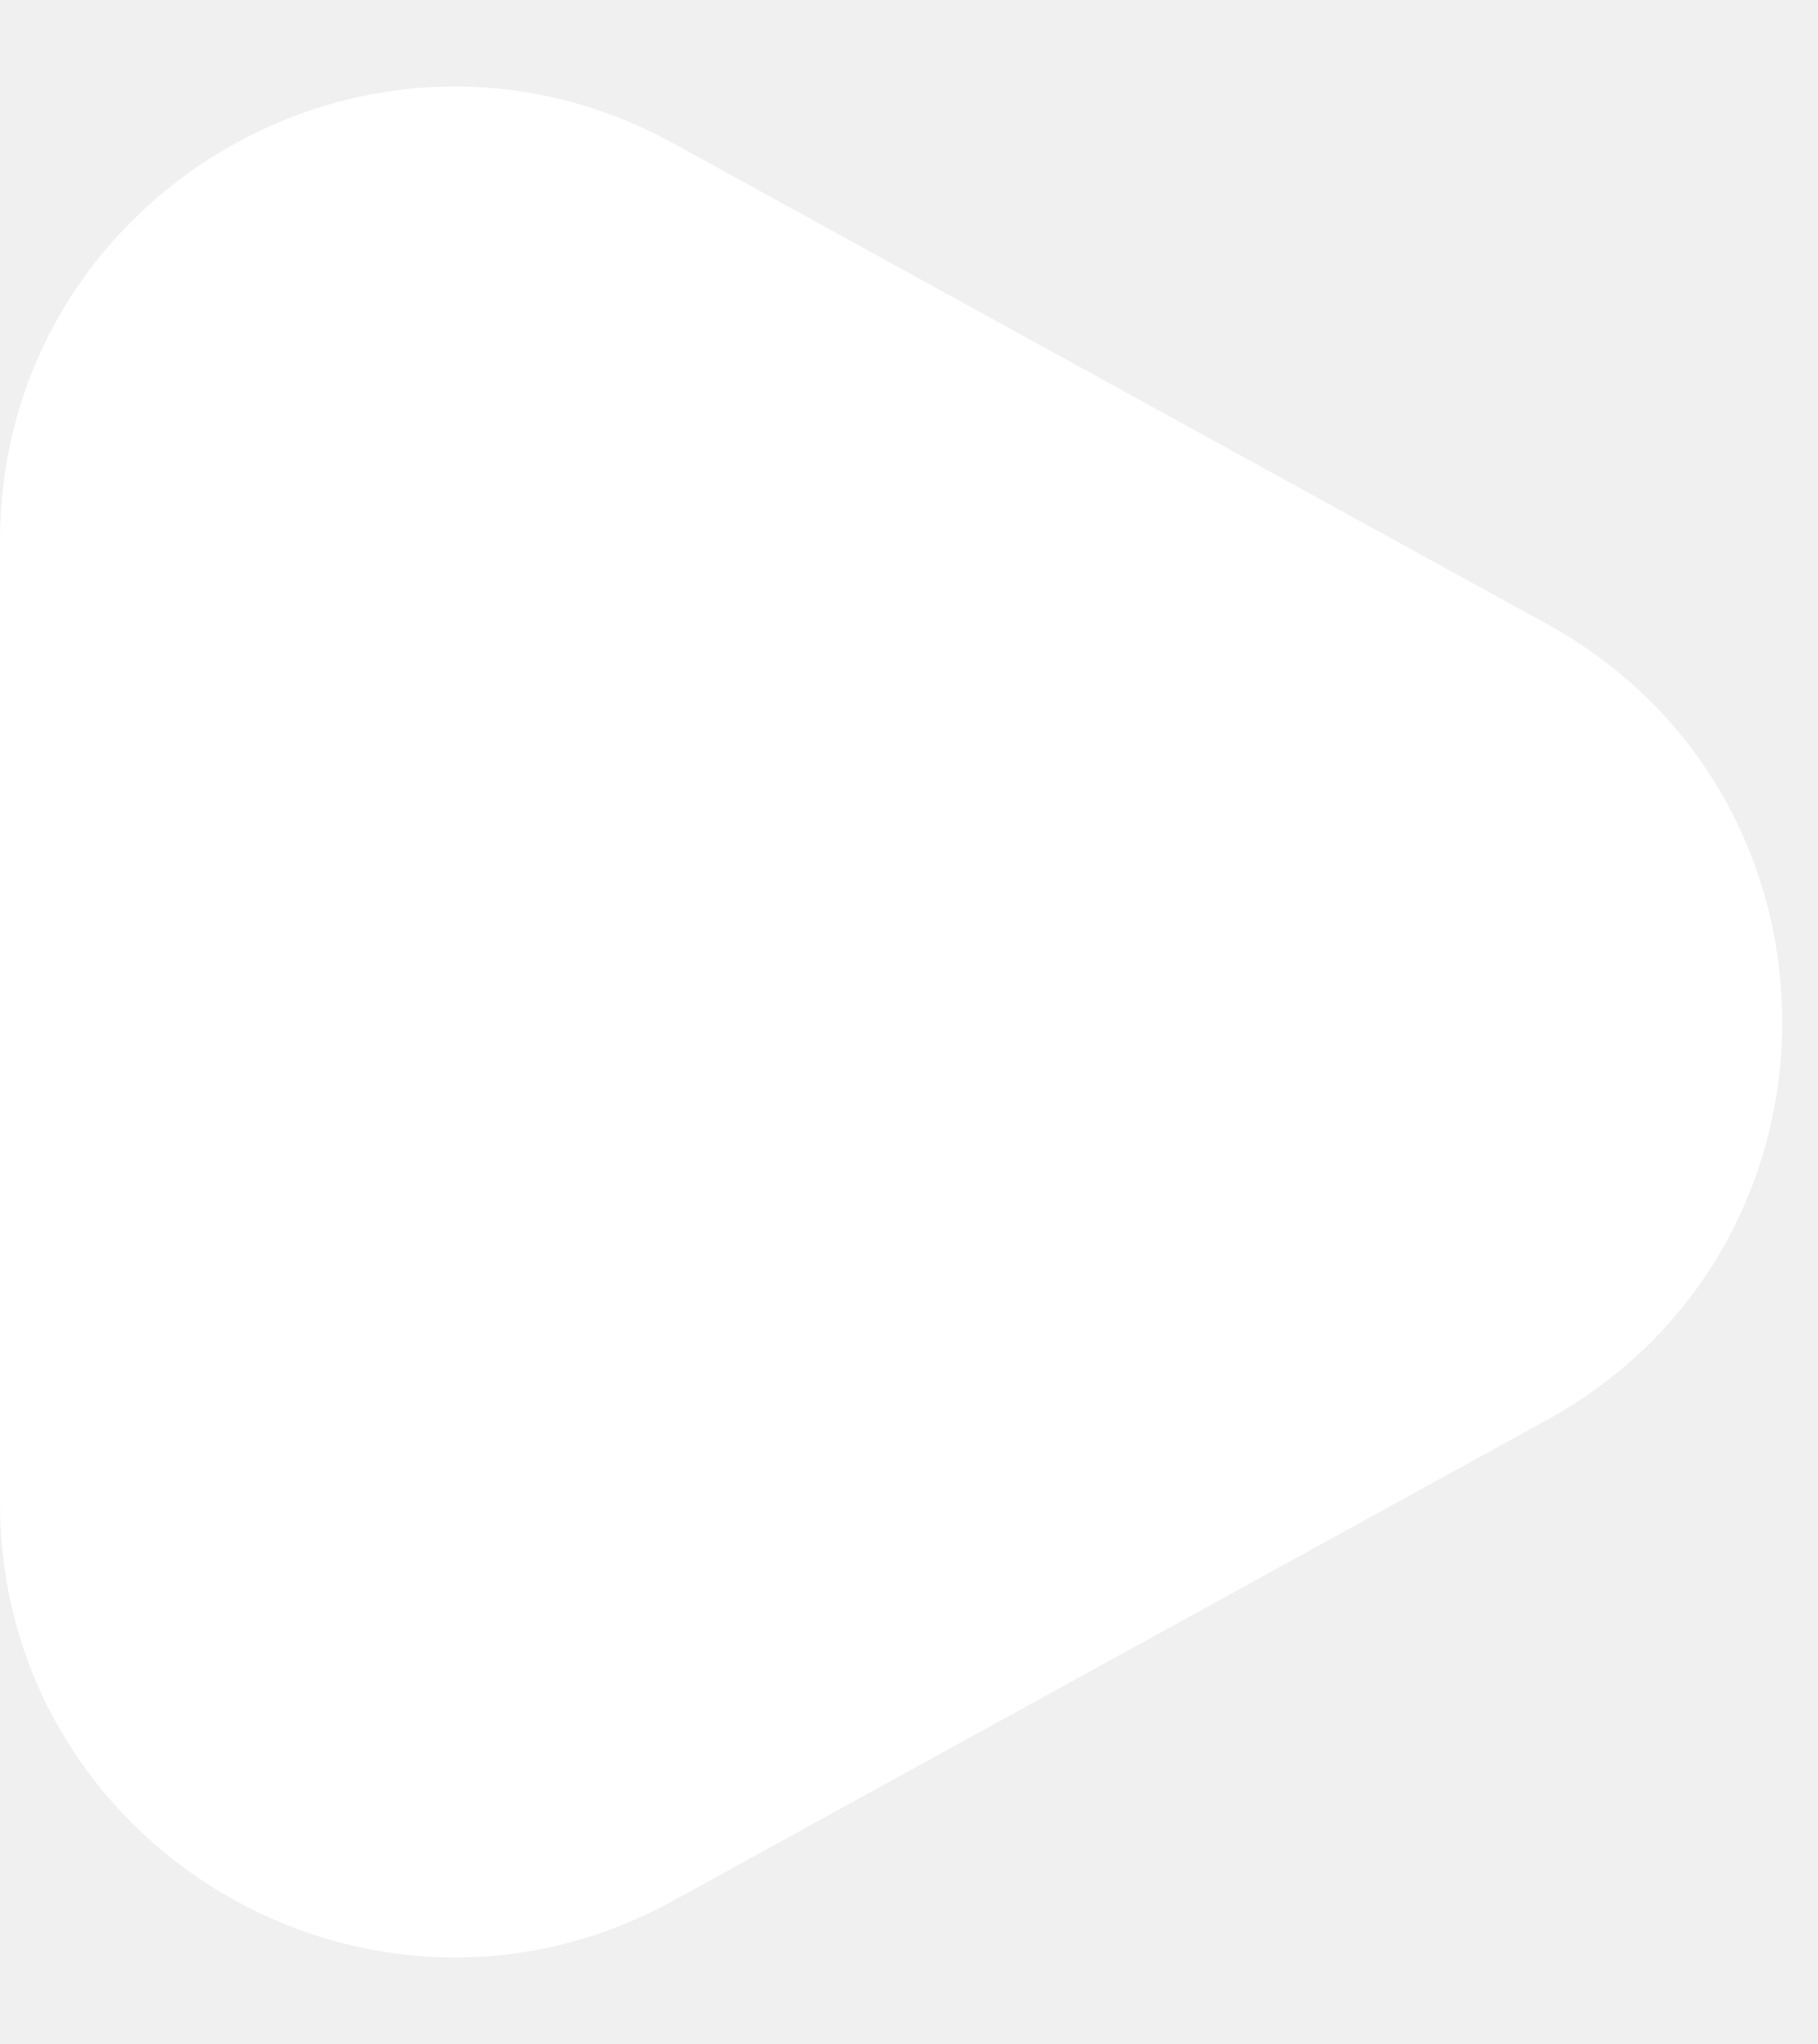
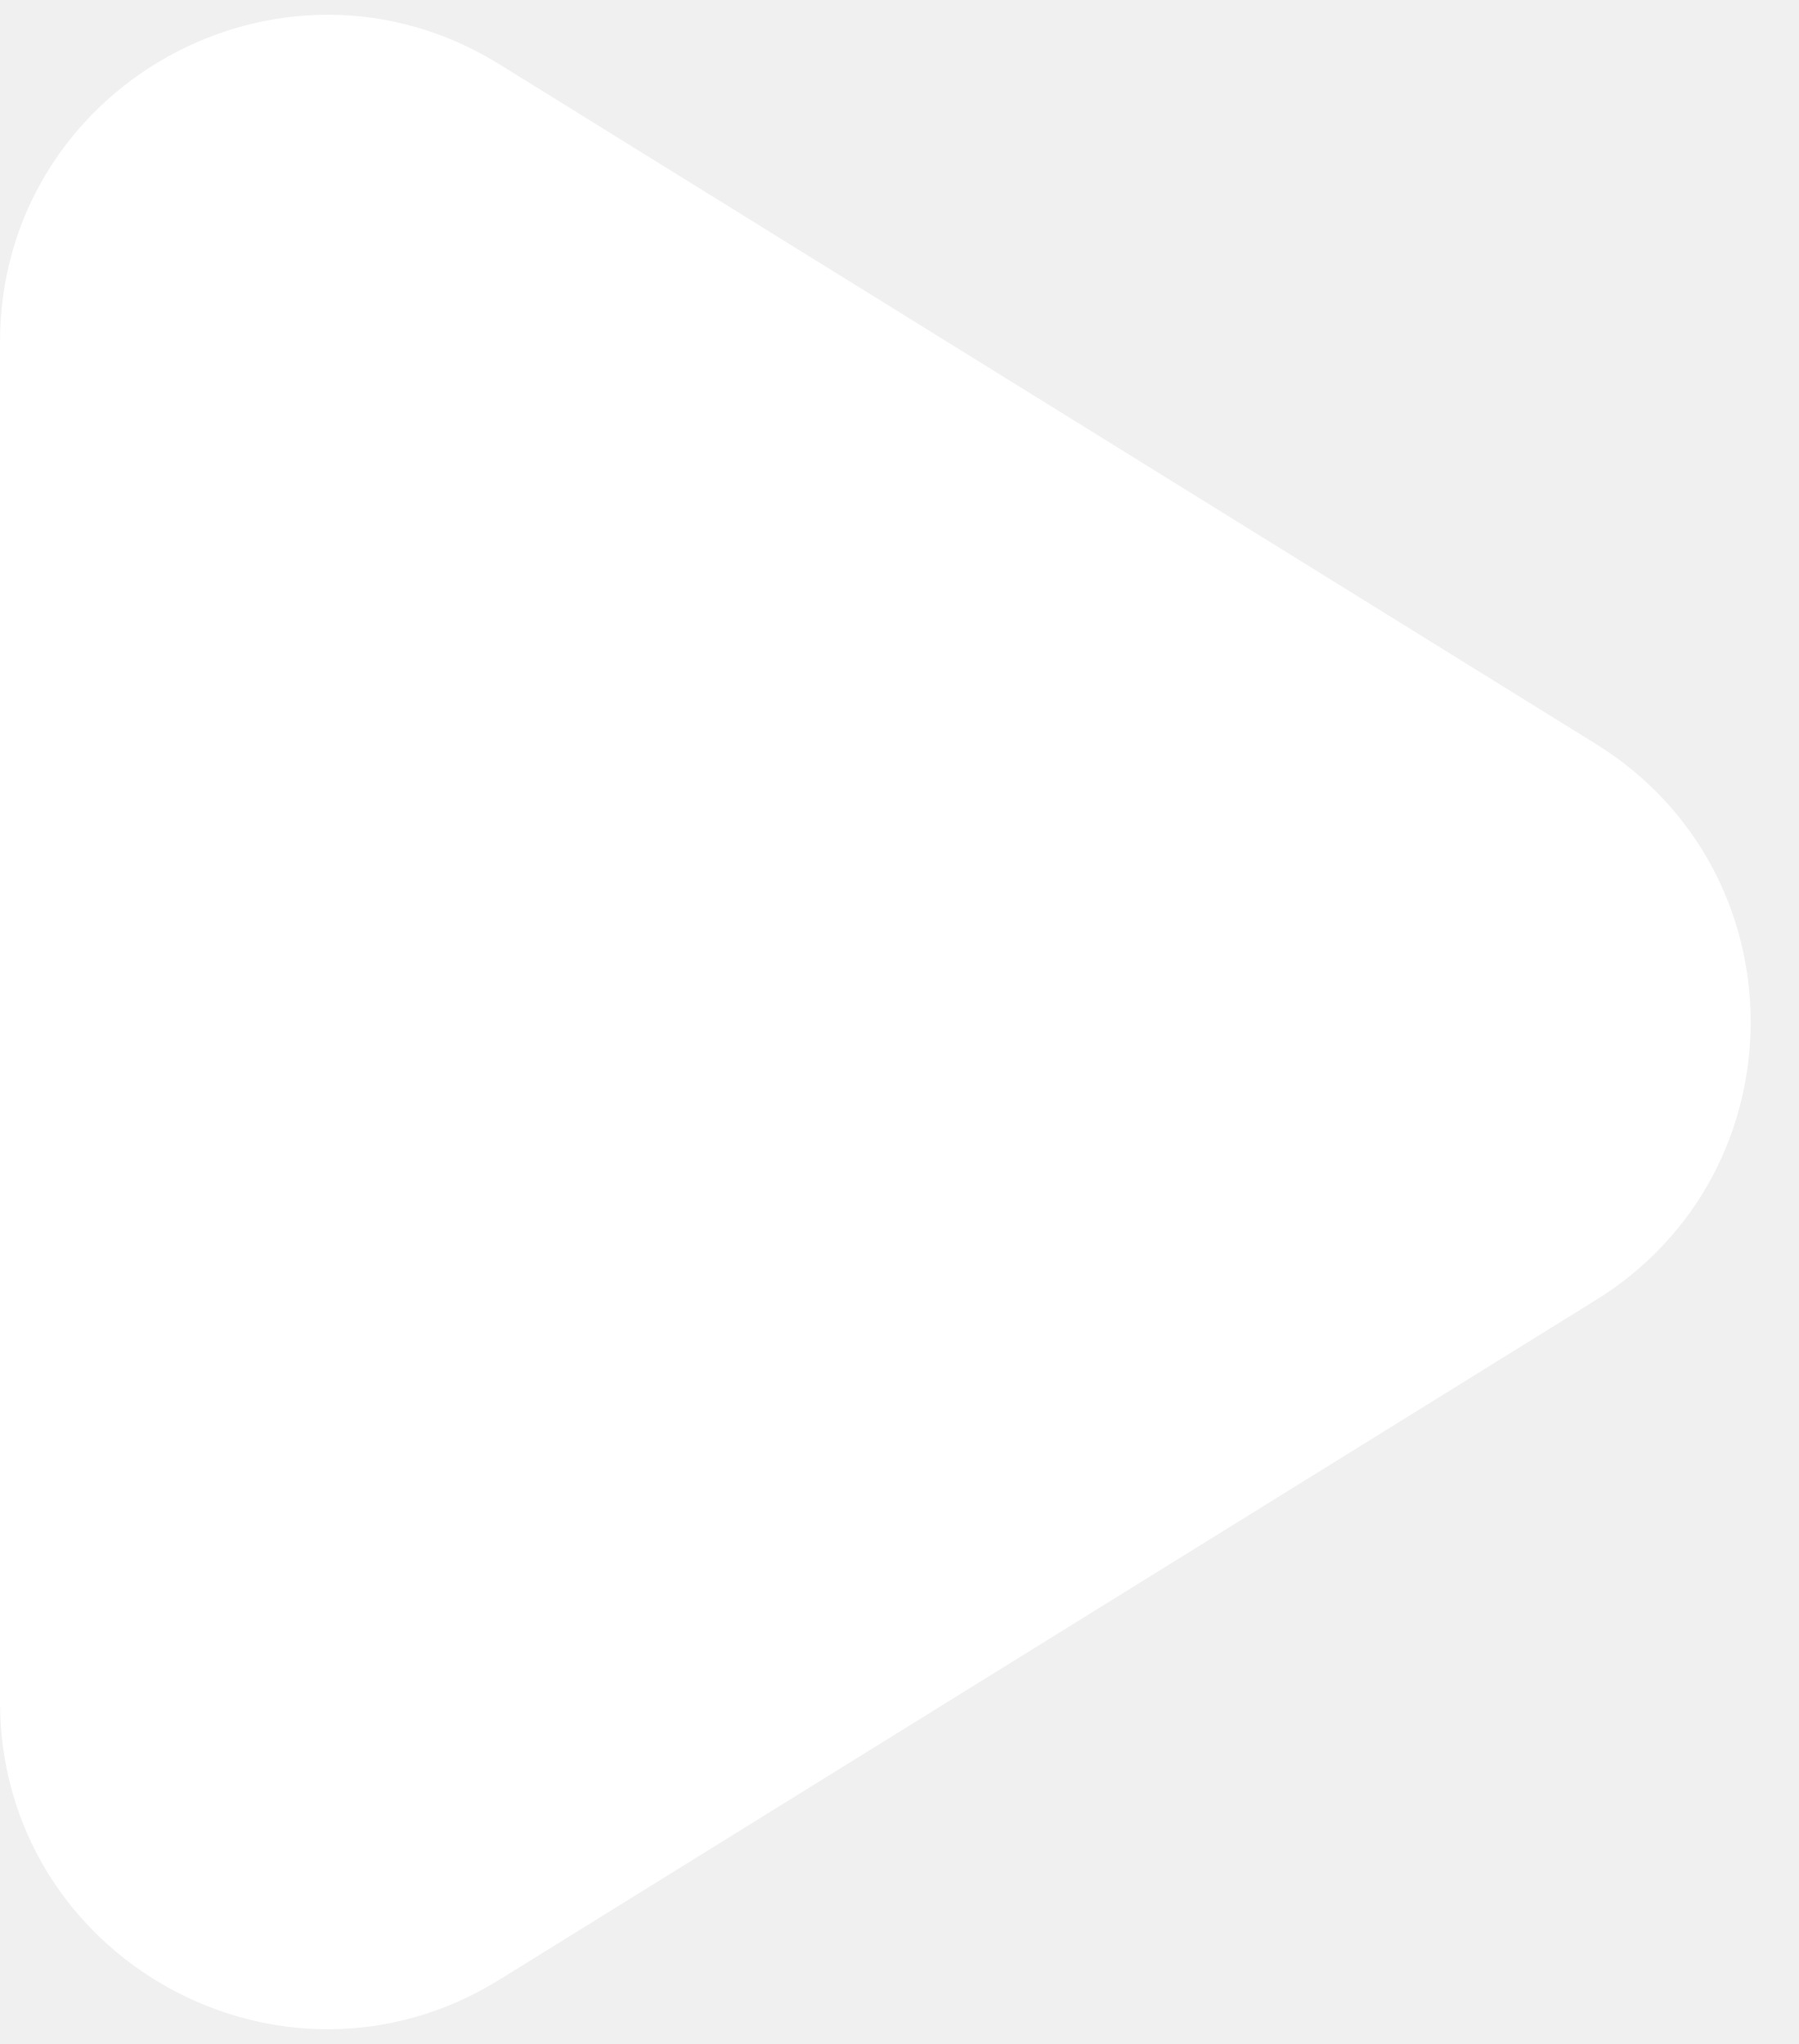
- <svg xmlns="http://www.w3.org/2000/svg" width="16" height="18" viewBox="0 0 16 18" fill="none">
-   <path d="M13.62 5.496C16.381 7.016 16.381 10.984 13.62 12.504L5.929 16.737C3.263 18.204 4.87507e-05 16.276 4.88906e-05 13.233L4.92799e-05 4.767C4.94198e-05 1.724 3.263 -0.204 5.929 1.263L13.62 5.496Z" fill="white" />
+ <svg xmlns="http://www.w3.org/2000/svg" width="22" height="25" viewBox="0 0 22 25" fill="none">
+   <path d="M19.517 9.1C22.04 10.665 22.04 14.335 19.517 15.9L6.108 24.213C3.443 25.865 7.29377e-07 23.949 8.66424e-07 20.814L1.59322e-06 4.186C1.73027e-06 1.051 3.443 -0.865 6.108 0.787L19.517 9.1Z" fill="white" />
</svg>
